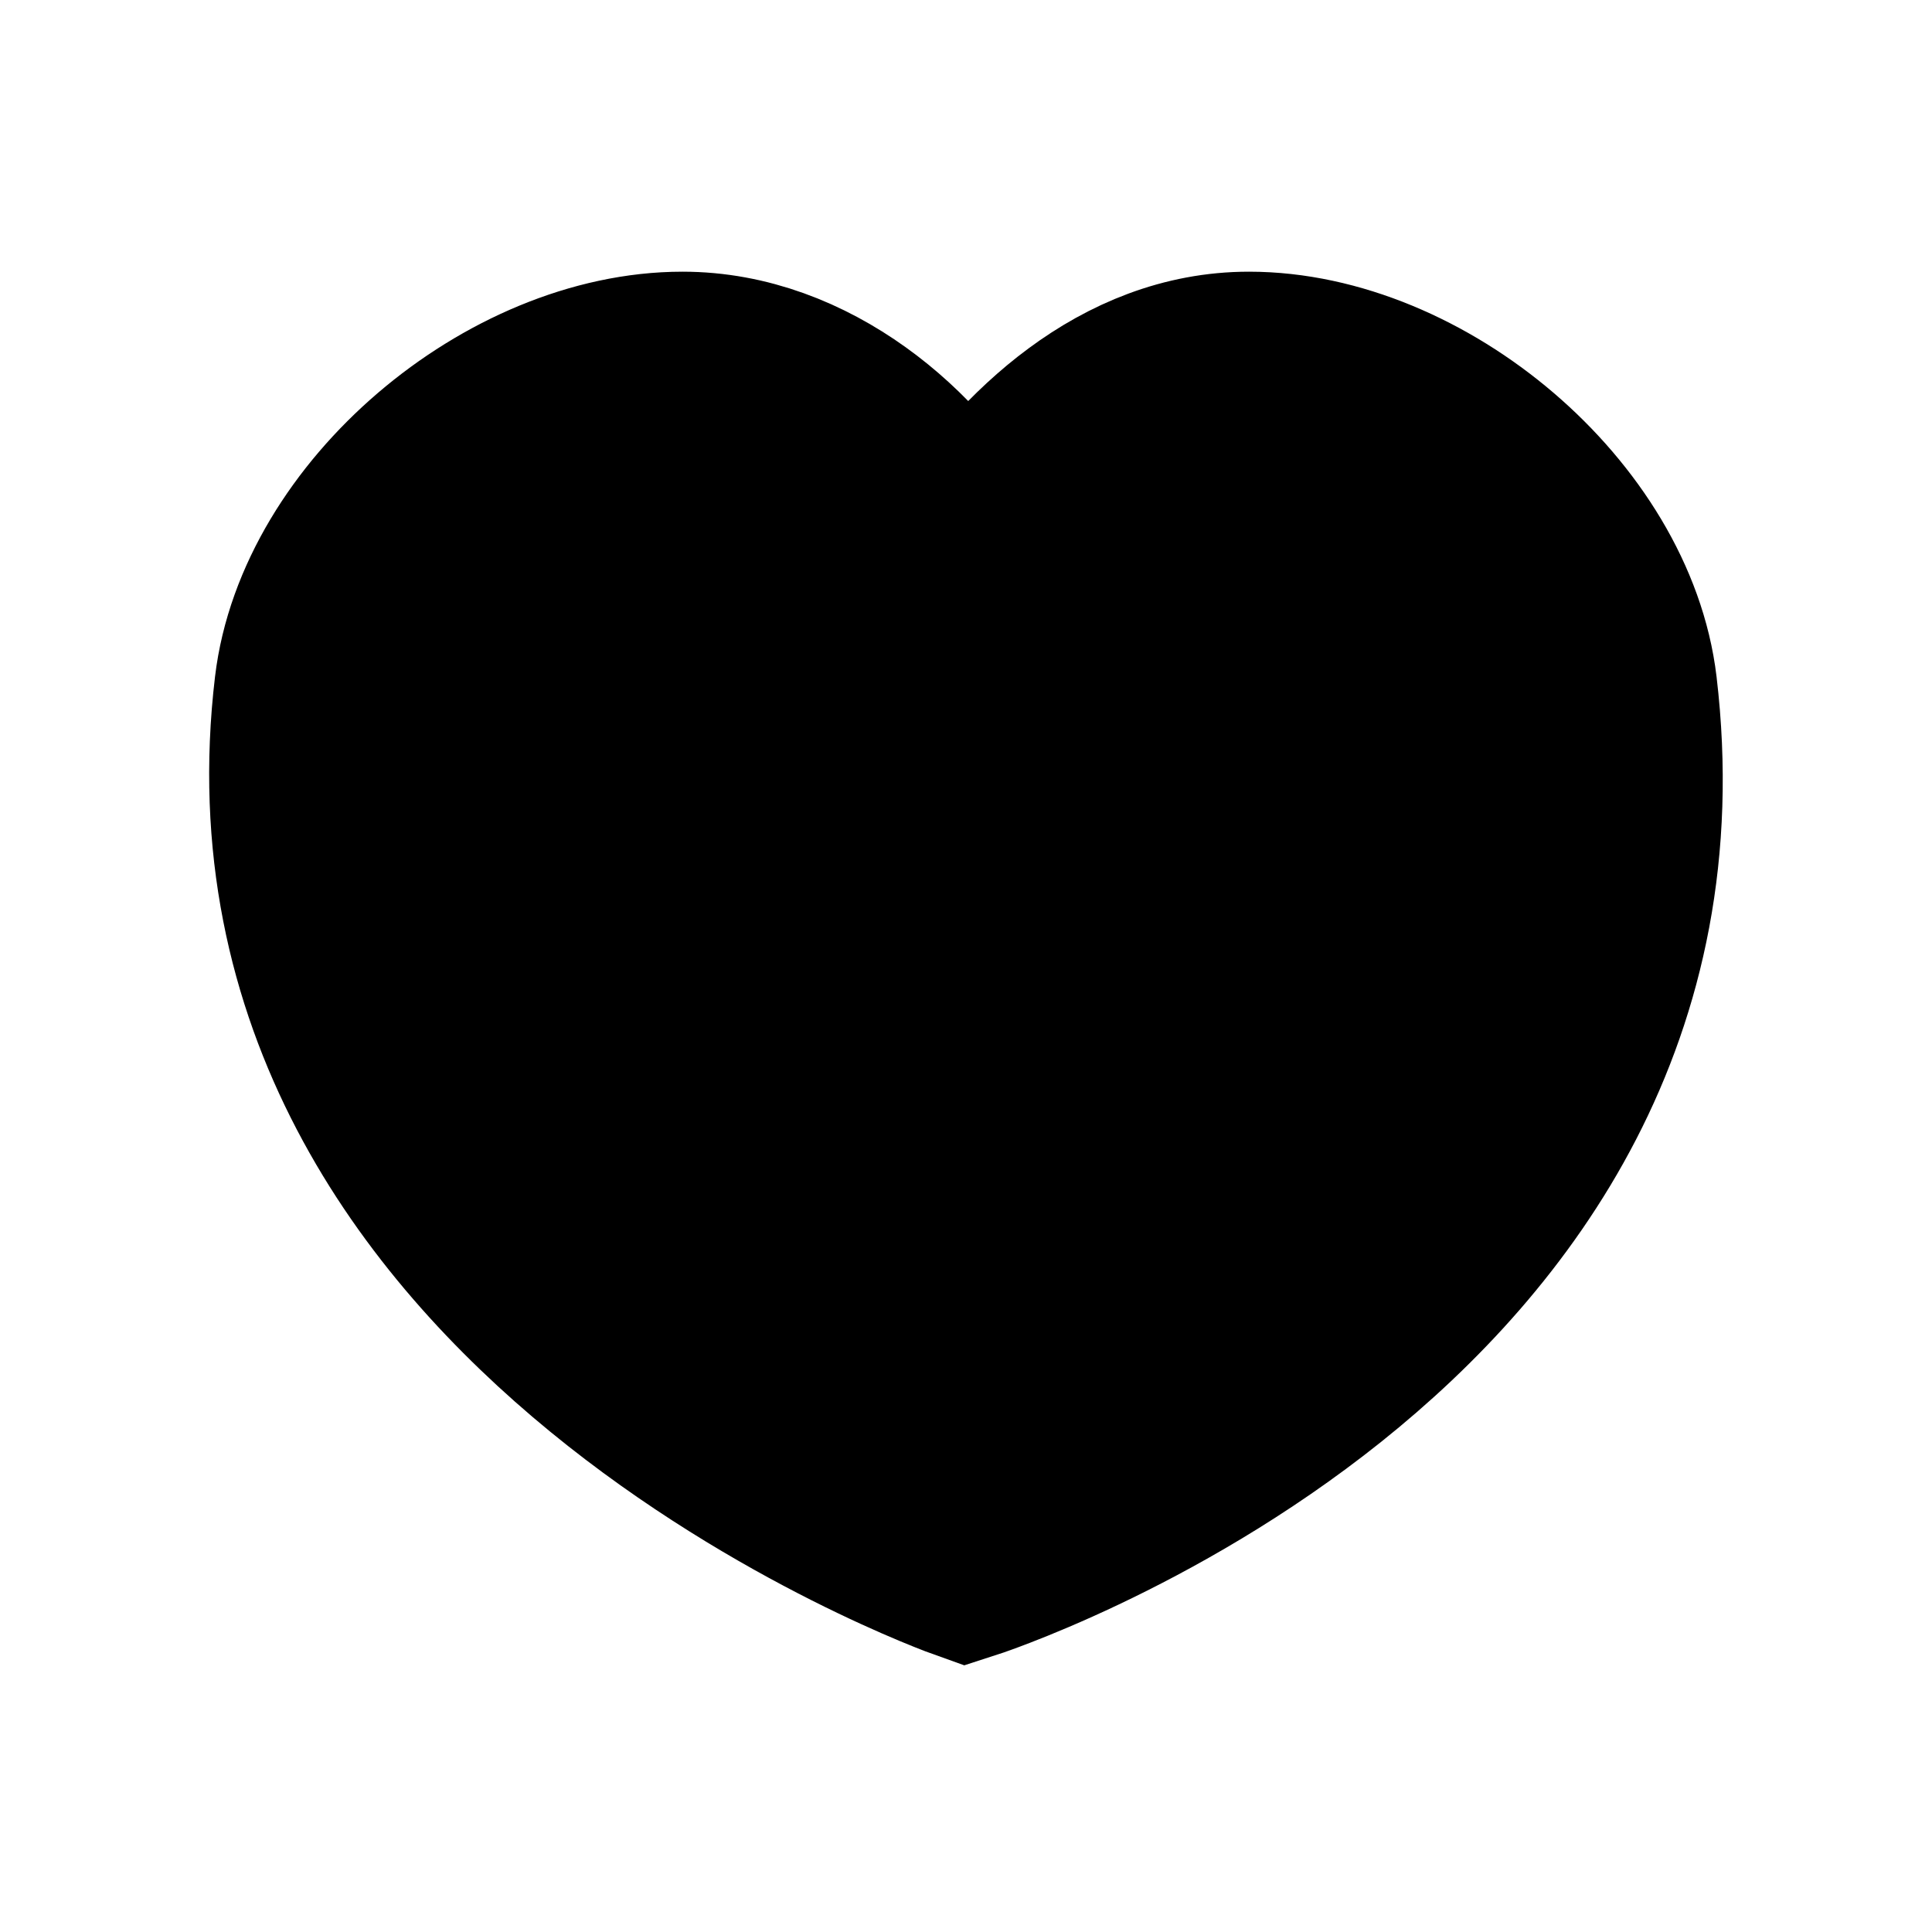
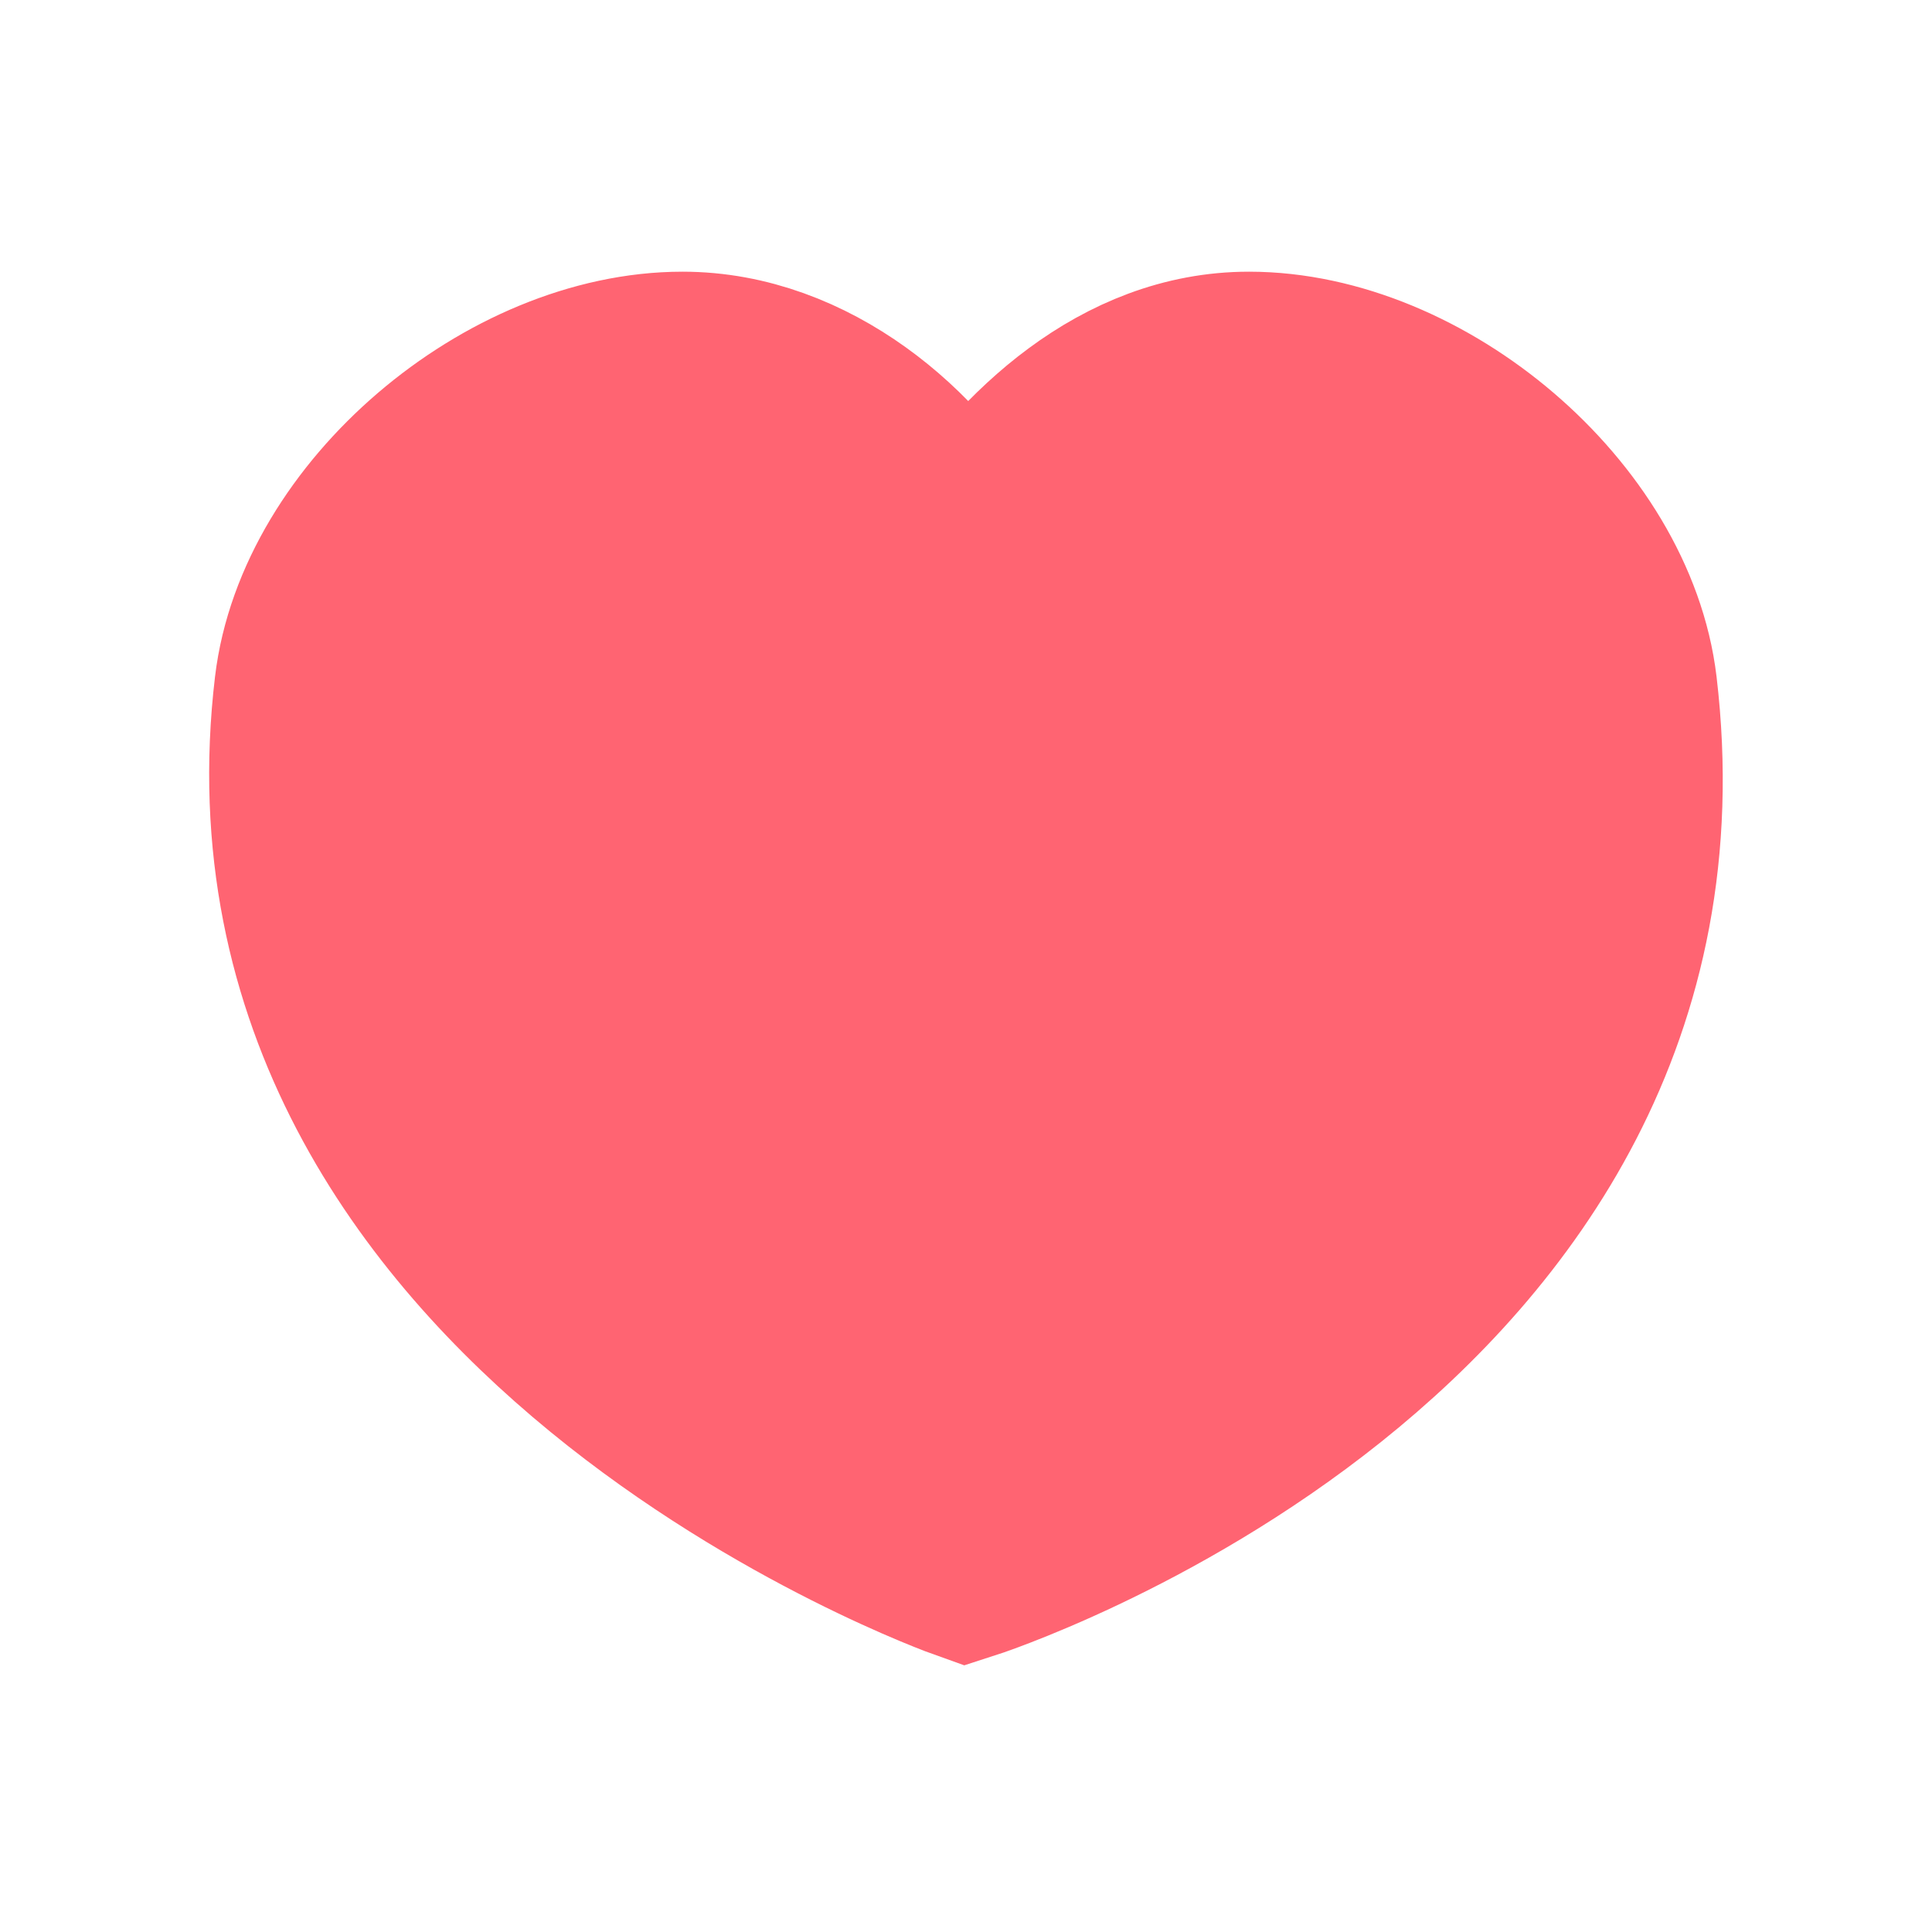
<svg xmlns="http://www.w3.org/2000/svg" width="32px" height="32px" viewBox="0 0 32 32" version="1.1">
  <defs />
  <g id="Wishlist-Add" stroke="none" stroke-width="1" fill="none" fill-rule="evenodd" stroke-linecap="round">
-     <path d="M15.996,26 C15.996,26 3.826,21.68 5.051,11.385 C5.382,8.599 8.458,6 11.305,6 C13.397,6 15.175,7.563 15.996,9.077 C16.986,7.578 18.595,6 20.687,6 C23.535,6 26.612,8.599 26.942,11.385 C28.209,22.089 15.996,26 15.996,26 Z" id="heart" stroke="#000000" stroke-width="3" fill="#000000" fill-rule="nonzero" />
+     <path d="M15.996,26 C15.996,26 3.826,21.68 5.051,11.385 C5.382,8.599 8.458,6 11.305,6 C13.397,6 15.175,7.563 15.996,9.077 C16.986,7.578 18.595,6 20.687,6 C23.535,6 26.612,8.599 26.942,11.385 C28.209,22.089 15.996,26 15.996,26 Z" id="heart" stroke="#FF6472" stroke-width="3" fill="#FF6472" fill-rule="nonzero" />
  </g>
</svg>
